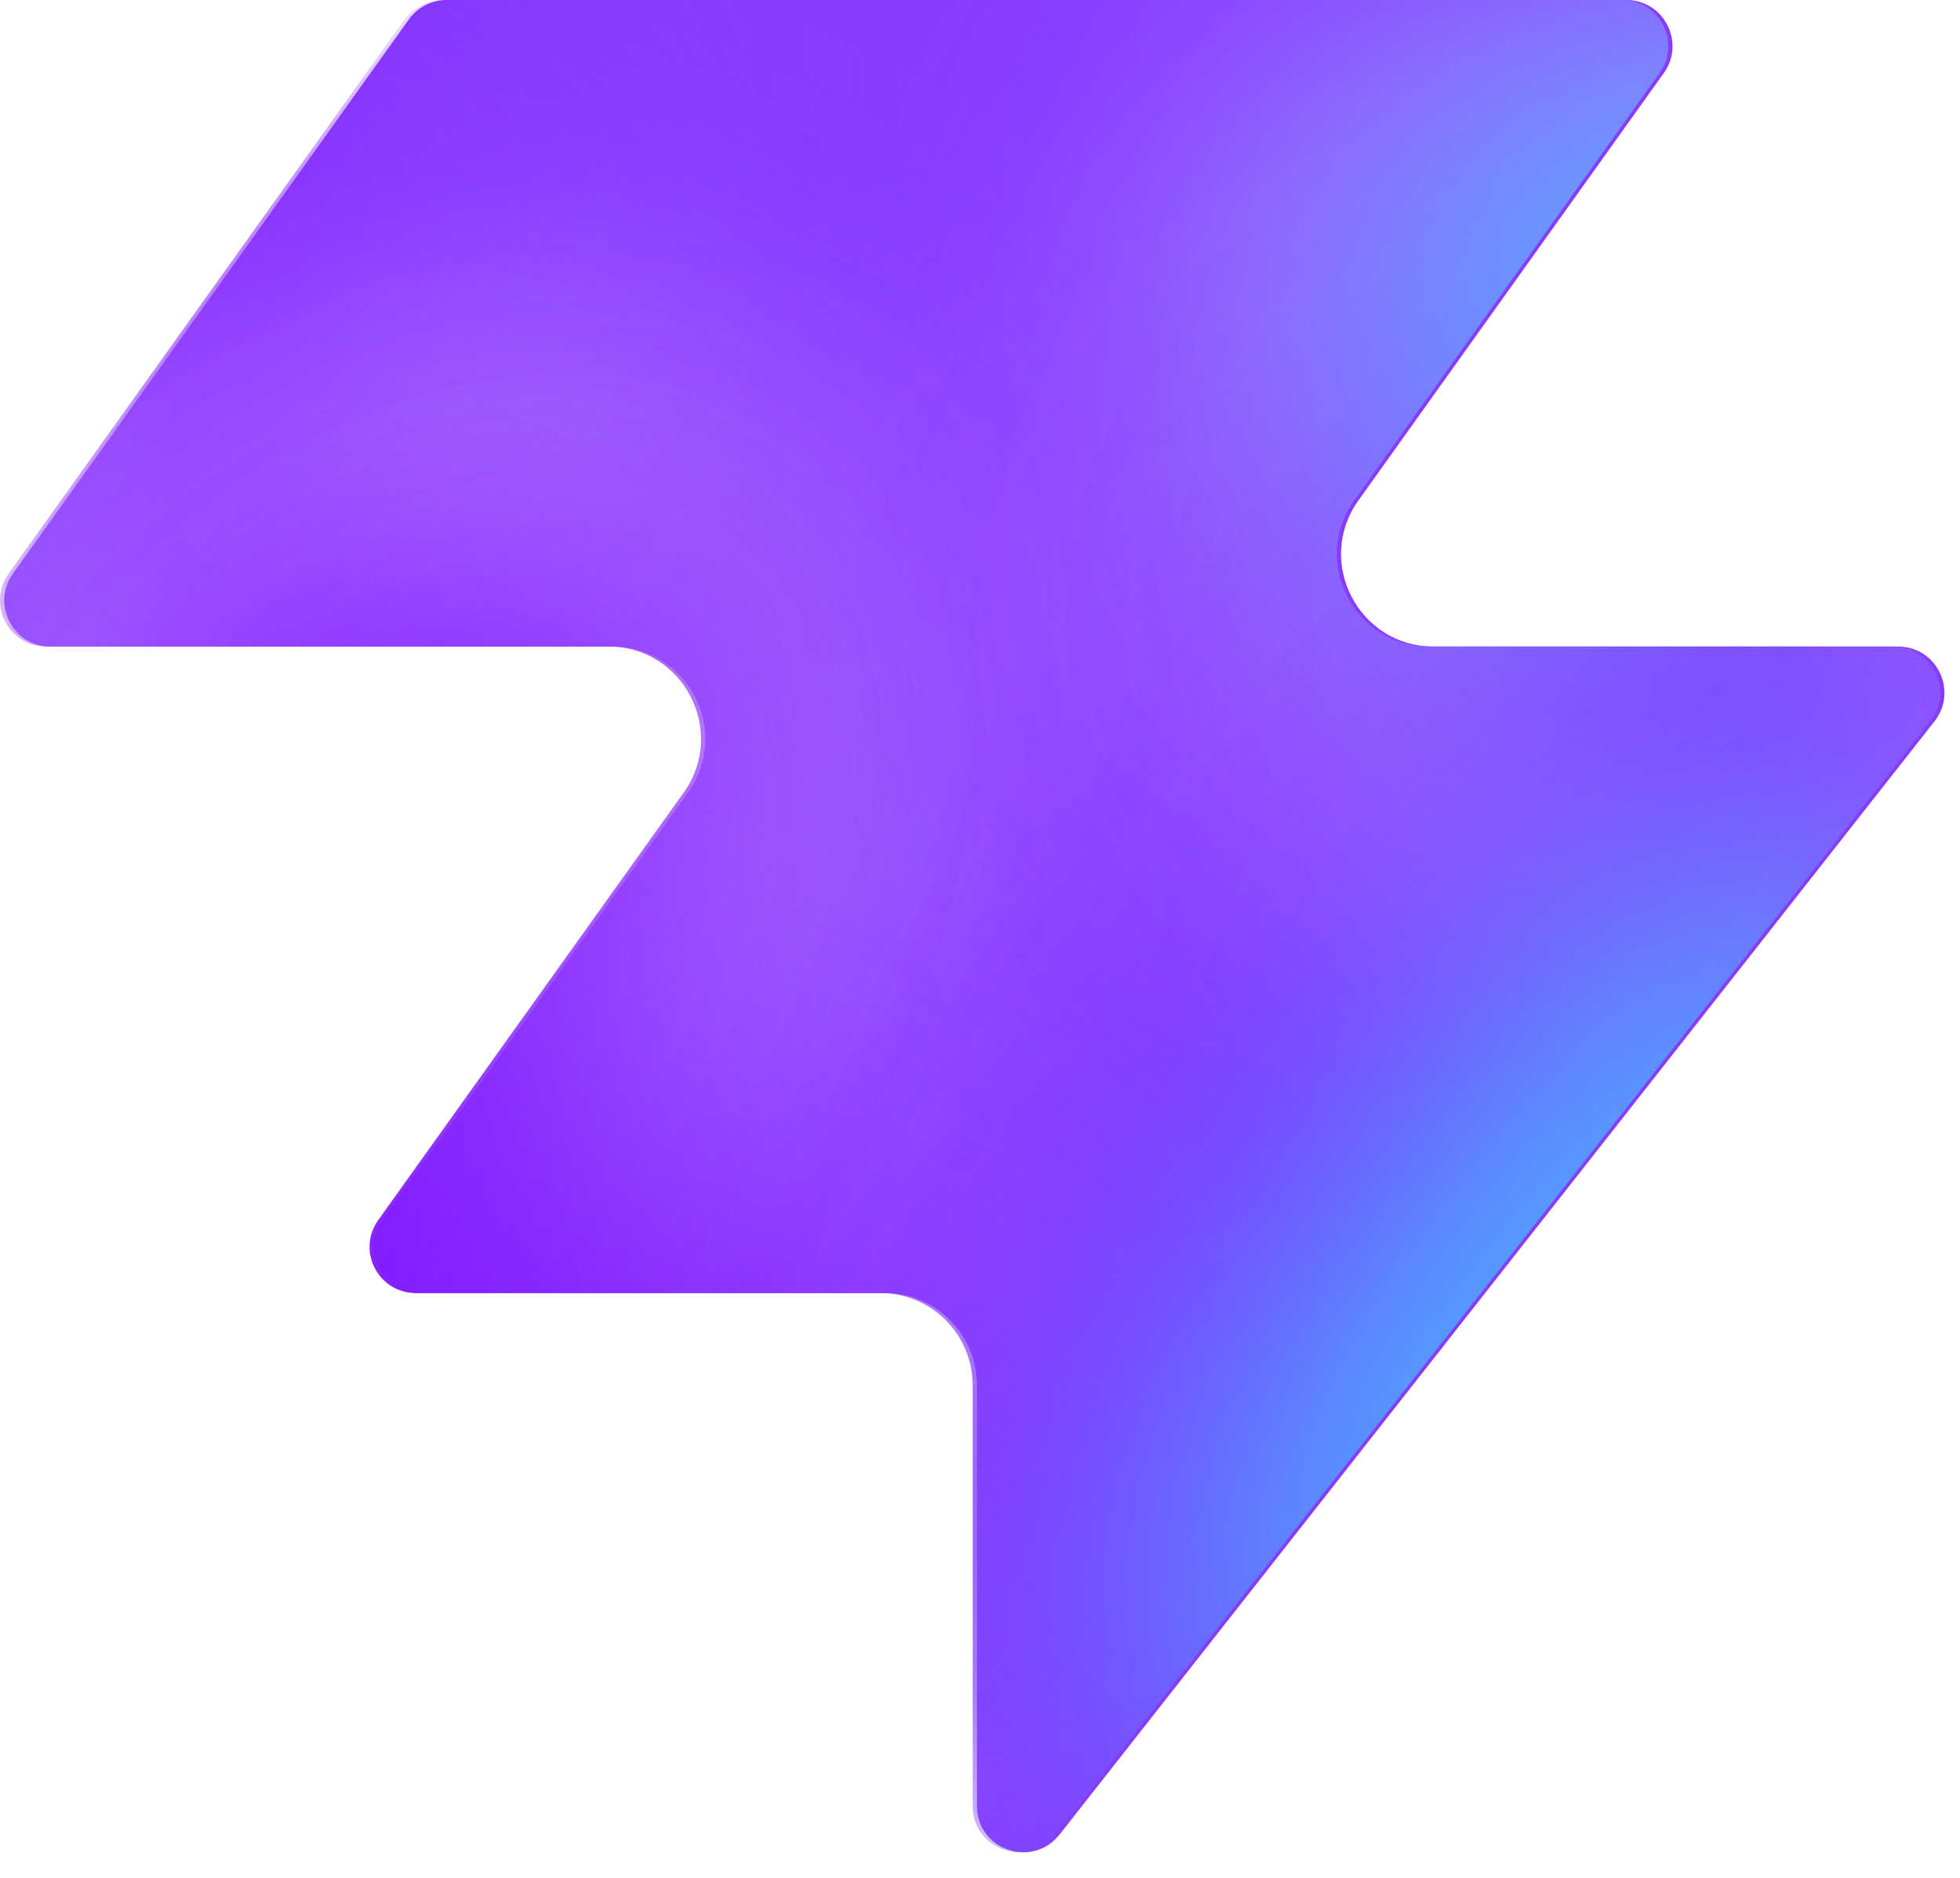
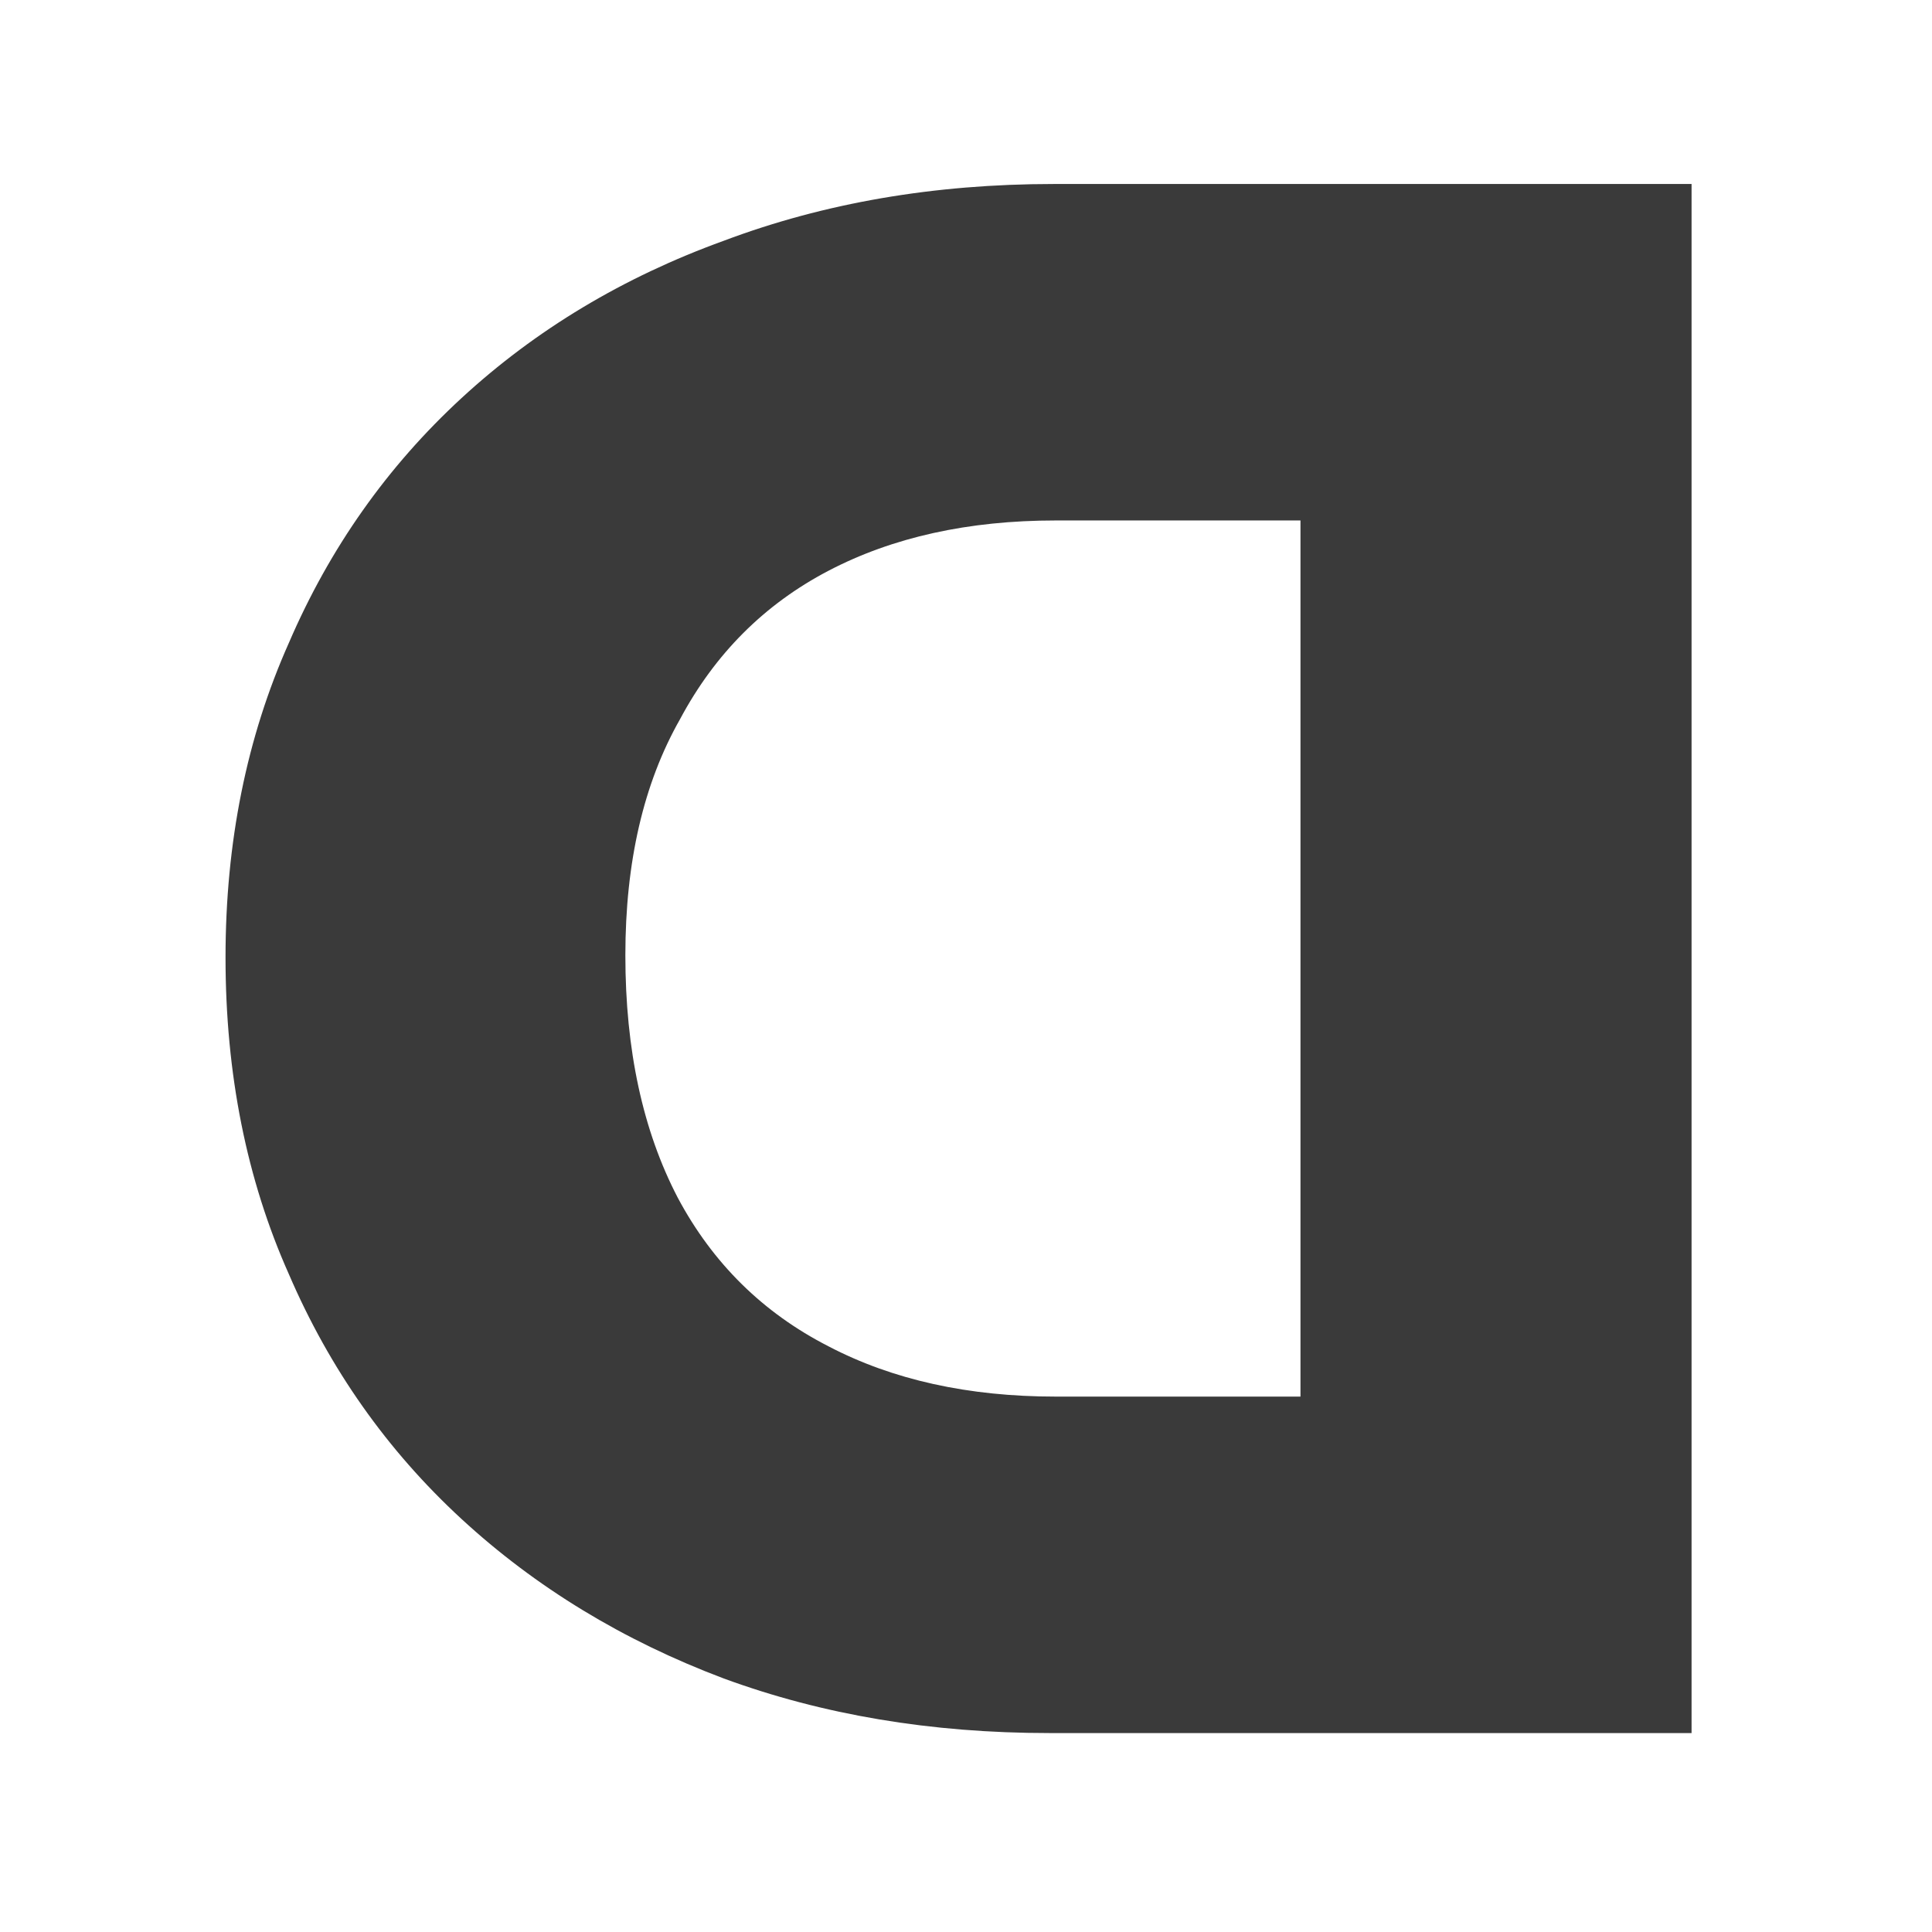
- <svg xmlns="http://www.w3.org/2000/svg" width="48" height="46" fill="none" viewBox="0 0 48 46">
-   <path fill="#863bff" d="M25.946 44.938c-.664.845-2.021.375-2.021-.698V33.937a2.26 2.26 0 0 0-2.262-2.262H10.287c-.92 0-1.456-1.04-.92-1.788l7.48-10.471c1.07-1.497 0-3.578-1.842-3.578H1.237c-.92 0-1.456-1.04-.92-1.788L10.013.474c.214-.297.556-.474.92-.474h28.894c.92 0 1.456 1.04.92 1.788l-7.48 10.471c-1.07 1.498 0 3.579 1.842 3.579h11.377c.943 0 1.473 1.088.89 1.83L25.947 44.94z" style="fill:#863bff;fill:color(display-p3 .525 .23 1);fill-opacity:1" />
-   <mask id="a" width="48" height="46" x="0" y="0" maskUnits="userSpaceOnUse" style="mask-type:alpha">
-     <path fill="#000" d="M25.842 44.938c-.664.844-2.021.375-2.021-.698V33.937a2.26 2.26 0 0 0-2.262-2.262H10.183c-.92 0-1.456-1.04-.92-1.788l7.48-10.471c1.07-1.498 0-3.579-1.842-3.579H1.133c-.92 0-1.456-1.04-.92-1.787L9.91.473c.214-.297.556-.474.92-.474h28.894c.92 0 1.456 1.04.92 1.788l-7.48 10.471c-1.07 1.498 0 3.578 1.842 3.578h11.377c.943 0 1.473 1.088.89 1.832L25.843 44.94z" style="fill:#000;fill-opacity:1" />
-   </mask>
-   <g mask="url(#a)">
-     <g filter="url(#b)">
-       <ellipse cx="5.508" cy="14.704" fill="#ede6ff" rx="5.508" ry="14.704" style="fill:#ede6ff;fill:color(display-p3 .927 .903 1);fill-opacity:1" transform="matrix(.00324 1 1 -.00324 -4.47 31.516)" />
-     </g>
-     <g filter="url(#c)">
-       <ellipse cx="10.399" cy="29.851" fill="#ede6ff" rx="10.399" ry="29.851" style="fill:#ede6ff;fill:color(display-p3 .927 .903 1);fill-opacity:1" transform="matrix(.00324 1 1 -.00324 -39.328 7.883)" />
-     </g>
-     <g filter="url(#d)">
-       <ellipse cx="5.508" cy="30.487" fill="#7e14ff" rx="5.508" ry="30.487" style="fill:#7e14ff;fill:color(display-p3 .492 .077 1);fill-opacity:1" transform="rotate(89.814 -25.913 -14.639)scale(1 -1)" />
-     </g>
-     <g filter="url(#e)">
-       <ellipse cx="5.508" cy="30.599" fill="#7e14ff" rx="5.508" ry="30.599" style="fill:#7e14ff;fill:color(display-p3 .492 .077 1);fill-opacity:1" transform="rotate(89.814 -32.644 -3.334)scale(1 -1)" />
-     </g>
-     <g filter="url(#f)">
-       <ellipse cx="5.508" cy="30.599" fill="#7e14ff" rx="5.508" ry="30.599" style="fill:#7e14ff;fill:color(display-p3 .492 .077 1);fill-opacity:1" transform="matrix(.00324 1 1 -.00324 -34.34 30.47)" />
-     </g>
-     <g filter="url(#g)">
-       <ellipse cx="14.072" cy="22.078" fill="#ede6ff" rx="14.072" ry="22.078" style="fill:#ede6ff;fill:color(display-p3 .927 .903 1);fill-opacity:1" transform="rotate(93.35 24.506 48.493)scale(-1 1)" />
-     </g>
-     <g filter="url(#h)">
-       <ellipse cx="3.47" cy="21.501" fill="#7e14ff" rx="3.47" ry="21.501" style="fill:#7e14ff;fill:color(display-p3 .492 .077 1);fill-opacity:1" transform="rotate(89.009 28.708 47.59)scale(-1 1)" />
-     </g>
-     <g filter="url(#i)">
-       <ellipse cx="3.47" cy="21.501" fill="#7e14ff" rx="3.47" ry="21.501" style="fill:#7e14ff;fill:color(display-p3 .492 .077 1);fill-opacity:1" transform="rotate(89.009 28.708 47.59)scale(-1 1)" />
-     </g>
-     <g filter="url(#j)">
-       <ellipse cx=".387" cy="8.972" fill="#7e14ff" rx="4.407" ry="29.108" style="fill:#7e14ff;fill:color(display-p3 .492 .077 1);fill-opacity:1" transform="rotate(39.51 .387 8.972)" />
-     </g>
-     <g filter="url(#k)">
-       <ellipse cx="47.523" cy="-6.092" fill="#7e14ff" rx="4.407" ry="29.108" style="fill:#7e14ff;fill:color(display-p3 .492 .077 1);fill-opacity:1" transform="rotate(37.892 47.523 -6.092)" />
-     </g>
-     <g filter="url(#l)">
-       <ellipse cx="41.412" cy="6.333" fill="#47bfff" rx="5.971" ry="9.665" style="fill:#47bfff;fill:color(display-p3 .28 .748 1);fill-opacity:1" transform="rotate(37.892 41.412 6.333)" />
-     </g>
-     <g filter="url(#m)">
-       <ellipse cx="-1.879" cy="38.332" fill="#7e14ff" rx="4.407" ry="29.108" style="fill:#7e14ff;fill:color(display-p3 .492 .077 1);fill-opacity:1" transform="rotate(37.892 -1.88 38.332)" />
-     </g>
-     <g filter="url(#n)">
-       <ellipse cx="-1.879" cy="38.332" fill="#7e14ff" rx="4.407" ry="29.108" style="fill:#7e14ff;fill:color(display-p3 .492 .077 1);fill-opacity:1" transform="rotate(37.892 -1.88 38.332)" />
-     </g>
-     <g filter="url(#o)">
-       <ellipse cx="35.651" cy="29.907" fill="#7e14ff" rx="4.407" ry="29.108" style="fill:#7e14ff;fill:color(display-p3 .492 .077 1);fill-opacity:1" transform="rotate(37.892 35.651 29.907)" />
-     </g>
-     <g filter="url(#p)">
-       <ellipse cx="38.418" cy="32.4" fill="#47bfff" rx="5.971" ry="15.297" style="fill:#47bfff;fill:color(display-p3 .28 .748 1);fill-opacity:1" transform="rotate(37.892 38.418 32.4)" />
-     </g>
-   </g>
-   <defs>
-     <filter id="b" width="60.045" height="41.654" x="-19.77" y="16.149" color-interpolation-filters="sRGB" filterUnits="userSpaceOnUse">
-       <feFlood flood-opacity="0" result="BackgroundImageFix" />
-       <feBlend in="SourceGraphic" in2="BackgroundImageFix" result="shape" />
-       <feGaussianBlur result="effect1_foregroundBlur_2002_17158" stdDeviation="7.659" />
-     </filter>
-     <filter id="c" width="90.34" height="51.437" x="-54.613" y="-7.533" color-interpolation-filters="sRGB" filterUnits="userSpaceOnUse">
-       <feFlood flood-opacity="0" result="BackgroundImageFix" />
-       <feBlend in="SourceGraphic" in2="BackgroundImageFix" result="shape" />
-       <feGaussianBlur result="effect1_foregroundBlur_2002_17158" stdDeviation="7.659" />
-     </filter>
-     <filter id="d" width="79.355" height="29.4" x="-49.64" y="2.03" color-interpolation-filters="sRGB" filterUnits="userSpaceOnUse">
-       <feFlood flood-opacity="0" result="BackgroundImageFix" />
-       <feBlend in="SourceGraphic" in2="BackgroundImageFix" result="shape" />
-       <feGaussianBlur result="effect1_foregroundBlur_2002_17158" stdDeviation="4.596" />
-     </filter>
-     <filter id="e" width="79.579" height="29.4" x="-45.045" y="20.029" color-interpolation-filters="sRGB" filterUnits="userSpaceOnUse">
-       <feFlood flood-opacity="0" result="BackgroundImageFix" />
-       <feBlend in="SourceGraphic" in2="BackgroundImageFix" result="shape" />
-       <feGaussianBlur result="effect1_foregroundBlur_2002_17158" stdDeviation="4.596" />
-     </filter>
-     <filter id="f" width="79.579" height="29.4" x="-43.513" y="21.178" color-interpolation-filters="sRGB" filterUnits="userSpaceOnUse">
-       <feFlood flood-opacity="0" result="BackgroundImageFix" />
-       <feBlend in="SourceGraphic" in2="BackgroundImageFix" result="shape" />
-       <feGaussianBlur result="effect1_foregroundBlur_2002_17158" stdDeviation="4.596" />
-     </filter>
-     <filter id="g" width="74.749" height="58.852" x="15.756" y="-17.901" color-interpolation-filters="sRGB" filterUnits="userSpaceOnUse">
-       <feFlood flood-opacity="0" result="BackgroundImageFix" />
-       <feBlend in="SourceGraphic" in2="BackgroundImageFix" result="shape" />
-       <feGaussianBlur result="effect1_foregroundBlur_2002_17158" stdDeviation="7.659" />
-     </filter>
-     <filter id="h" width="61.377" height="25.362" x="23.548" y="2.284" color-interpolation-filters="sRGB" filterUnits="userSpaceOnUse">
-       <feFlood flood-opacity="0" result="BackgroundImageFix" />
-       <feBlend in="SourceGraphic" in2="BackgroundImageFix" result="shape" />
-       <feGaussianBlur result="effect1_foregroundBlur_2002_17158" stdDeviation="4.596" />
-     </filter>
-     <filter id="i" width="61.377" height="25.362" x="23.548" y="2.284" color-interpolation-filters="sRGB" filterUnits="userSpaceOnUse">
-       <feFlood flood-opacity="0" result="BackgroundImageFix" />
-       <feBlend in="SourceGraphic" in2="BackgroundImageFix" result="shape" />
-       <feGaussianBlur result="effect1_foregroundBlur_2002_17158" stdDeviation="4.596" />
-     </filter>
-     <filter id="j" width="56.045" height="63.649" x="-27.636" y="-22.853" color-interpolation-filters="sRGB" filterUnits="userSpaceOnUse">
-       <feFlood flood-opacity="0" result="BackgroundImageFix" />
-       <feBlend in="SourceGraphic" in2="BackgroundImageFix" result="shape" />
-       <feGaussianBlur result="effect1_foregroundBlur_2002_17158" stdDeviation="4.596" />
-     </filter>
-     <filter id="k" width="54.814" height="64.646" x="20.116" y="-38.415" color-interpolation-filters="sRGB" filterUnits="userSpaceOnUse">
-       <feFlood flood-opacity="0" result="BackgroundImageFix" />
-       <feBlend in="SourceGraphic" in2="BackgroundImageFix" result="shape" />
-       <feGaussianBlur result="effect1_foregroundBlur_2002_17158" stdDeviation="4.596" />
-     </filter>
-     <filter id="l" width="33.541" height="35.313" x="24.641" y="-11.323" color-interpolation-filters="sRGB" filterUnits="userSpaceOnUse">
-       <feFlood flood-opacity="0" result="BackgroundImageFix" />
-       <feBlend in="SourceGraphic" in2="BackgroundImageFix" result="shape" />
-       <feGaussianBlur result="effect1_foregroundBlur_2002_17158" stdDeviation="4.596" />
-     </filter>
-     <filter id="m" width="54.814" height="64.646" x="-29.286" y="6.009" color-interpolation-filters="sRGB" filterUnits="userSpaceOnUse">
-       <feFlood flood-opacity="0" result="BackgroundImageFix" />
-       <feBlend in="SourceGraphic" in2="BackgroundImageFix" result="shape" />
-       <feGaussianBlur result="effect1_foregroundBlur_2002_17158" stdDeviation="4.596" />
-     </filter>
-     <filter id="n" width="54.814" height="64.646" x="-29.286" y="6.009" color-interpolation-filters="sRGB" filterUnits="userSpaceOnUse">
-       <feFlood flood-opacity="0" result="BackgroundImageFix" />
-       <feBlend in="SourceGraphic" in2="BackgroundImageFix" result="shape" />
-       <feGaussianBlur result="effect1_foregroundBlur_2002_17158" stdDeviation="4.596" />
-     </filter>
-     <filter id="o" width="54.814" height="64.646" x="8.244" y="-2.416" color-interpolation-filters="sRGB" filterUnits="userSpaceOnUse">
-       <feFlood flood-opacity="0" result="BackgroundImageFix" />
-       <feBlend in="SourceGraphic" in2="BackgroundImageFix" result="shape" />
-       <feGaussianBlur result="effect1_foregroundBlur_2002_17158" stdDeviation="4.596" />
-     </filter>
-     <filter id="p" width="39.409" height="43.623" x="18.713" y="10.588" color-interpolation-filters="sRGB" filterUnits="userSpaceOnUse">
-       <feFlood flood-opacity="0" result="BackgroundImageFix" />
-       <feBlend in="SourceGraphic" in2="BackgroundImageFix" result="shape" />
-       <feGaussianBlur result="effect1_foregroundBlur_2002_17158" stdDeviation="4.596" />
-     </filter>
-   </defs>
+ <svg xmlns="http://www.w3.org/2000/svg" width="105" height="105" viewBox="0 0 105 105" fill="none">
+   <path d="M70.678 94.188V75.902H57.379C52.629 75.902 48.513 74.992 45.03 73.171C41.468 71.35 38.737 68.659 36.837 65.097C34.937 61.455 33.987 57.062 33.987 51.916C33.987 46.85 34.976 42.575 36.955 39.092C38.855 35.53 41.547 32.838 45.03 31.017C48.513 29.197 52.629 28.286 57.379 28.286H70.678V10H57.26C50.769 10 44.792 11.029 39.33 13.087C33.868 15.066 29.119 17.916 25.081 21.637C21.044 25.357 17.917 29.79 15.701 34.936C13.405 40.081 12.257 45.781 12.257 52.035C12.257 58.368 13.405 64.107 15.701 69.252C17.917 74.398 21.044 78.831 25.081 82.552C29.119 86.272 33.868 89.162 39.33 91.22C44.713 93.199 50.611 94.188 57.023 94.188H70.678ZM91.933 94.188V10H70.678V94.188H91.933Z" fill="#3A3A3A" />
</svg>
